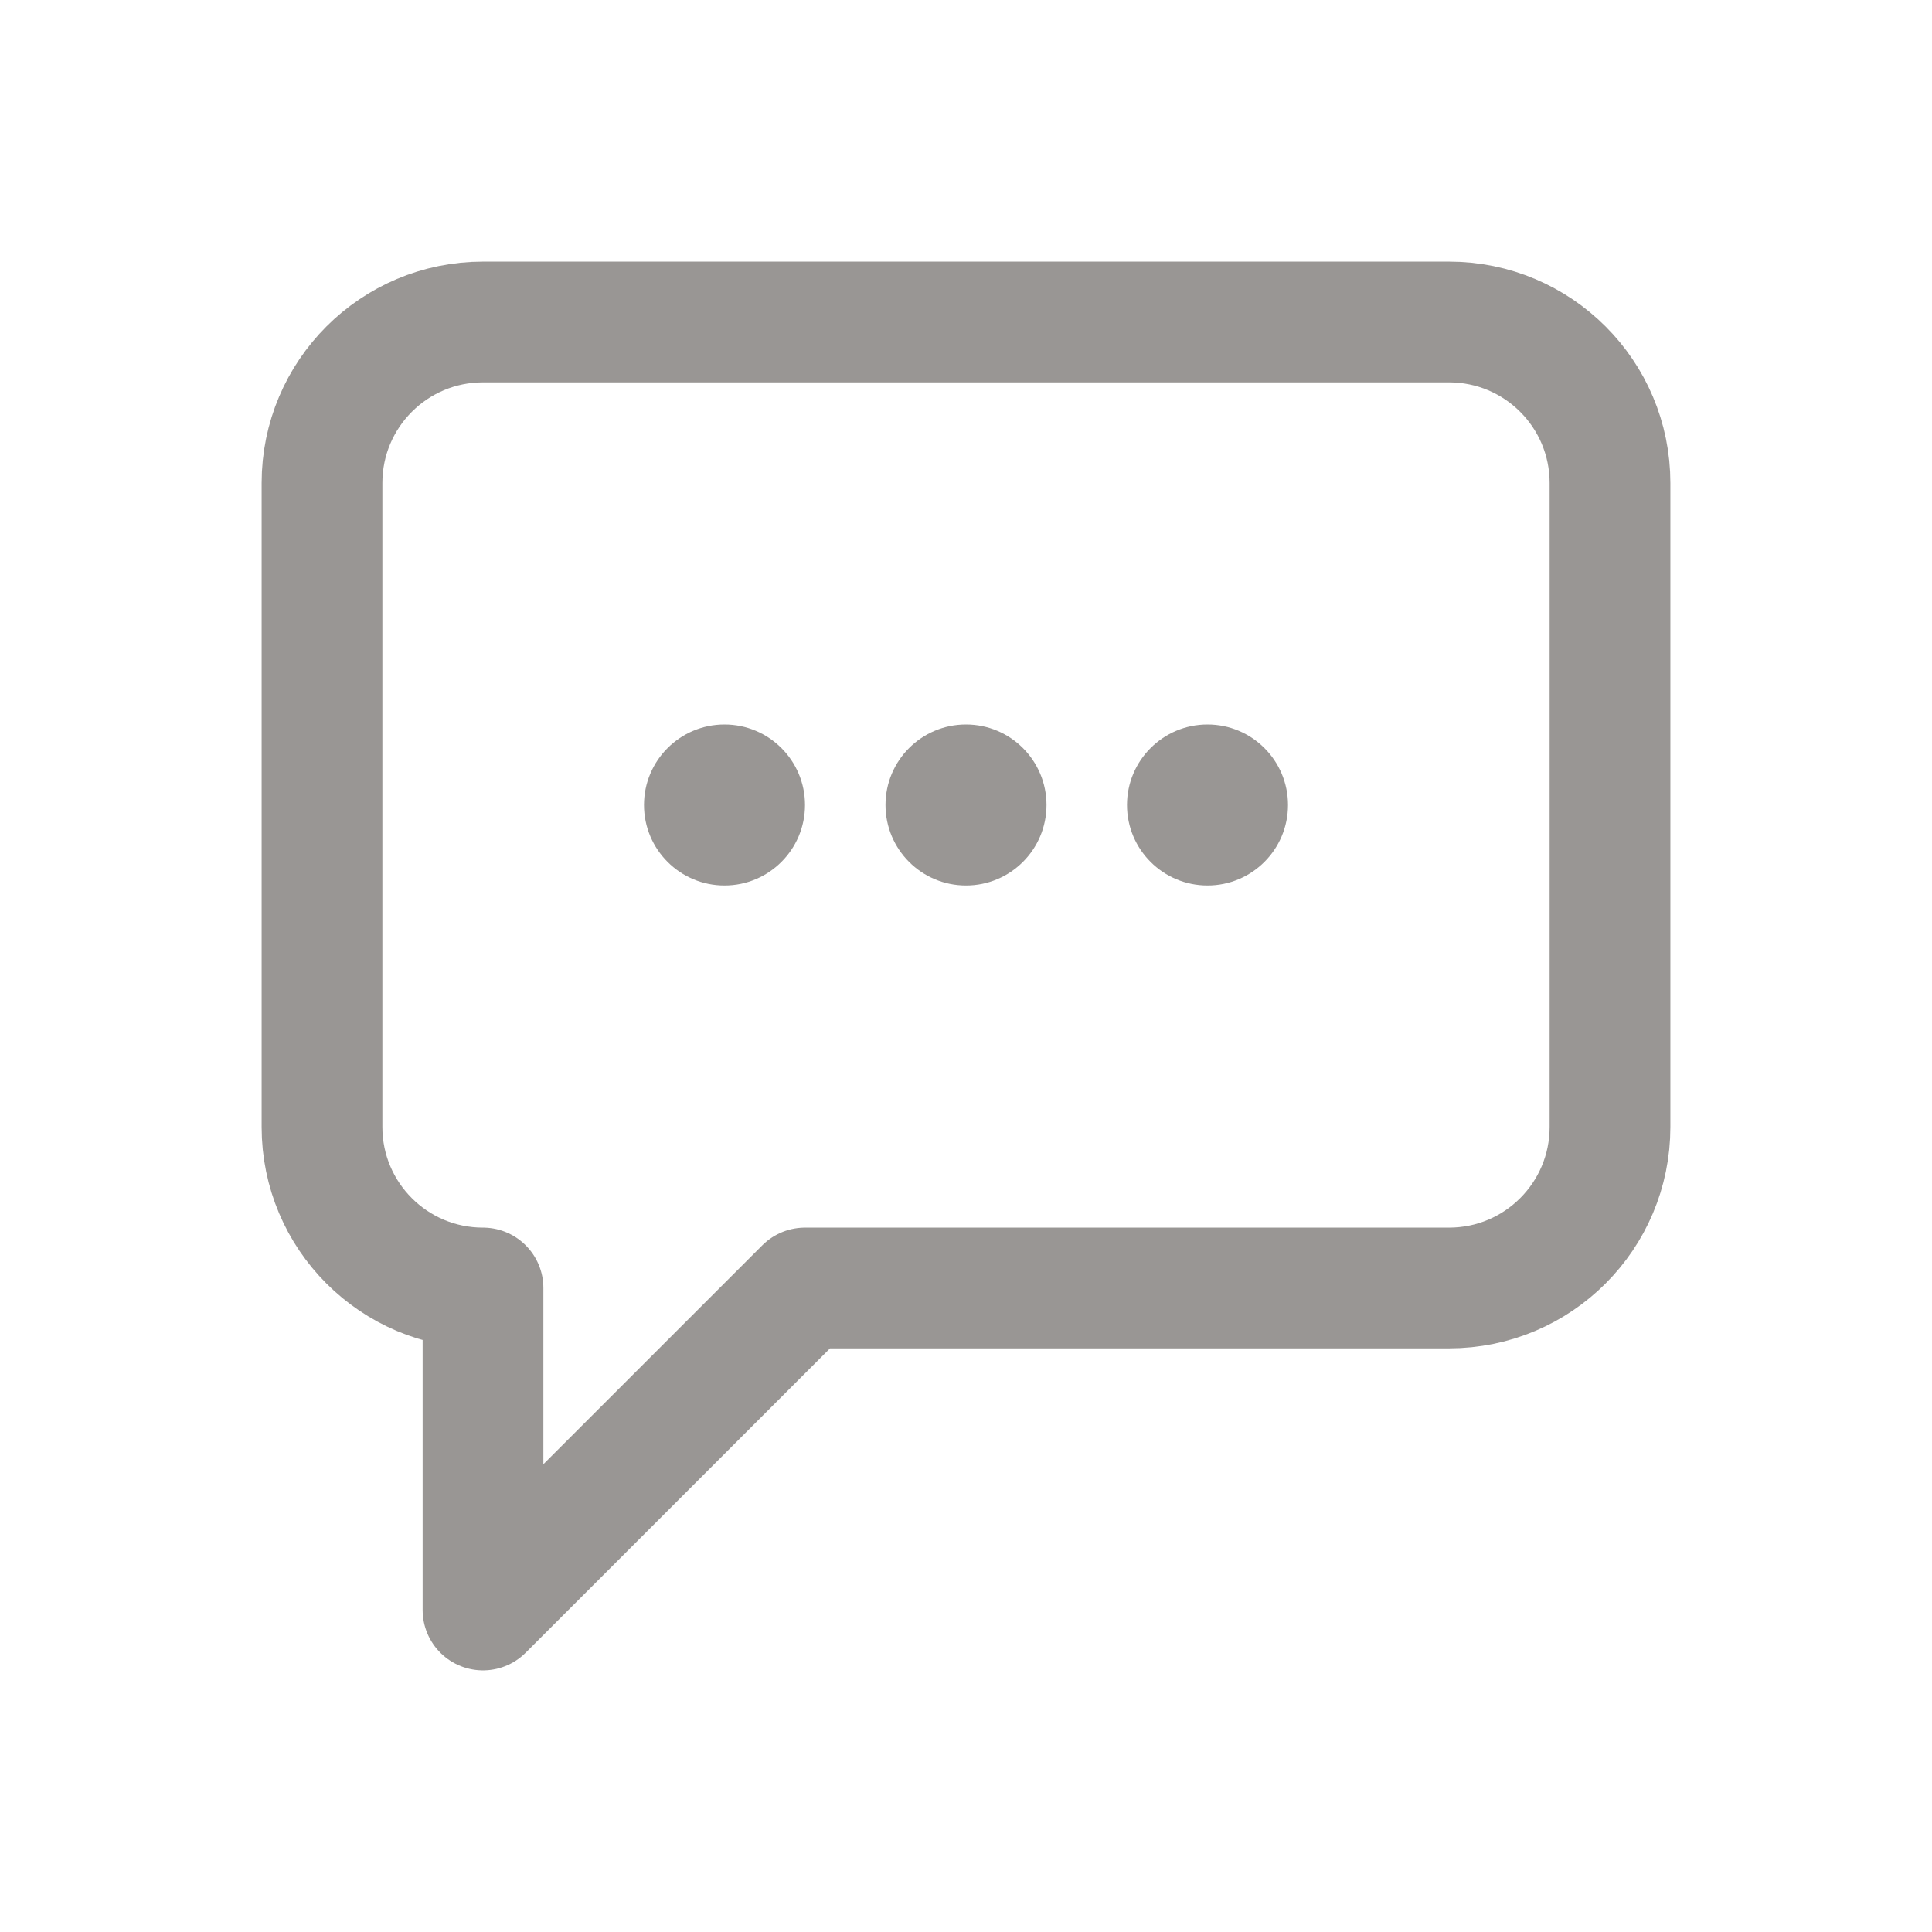
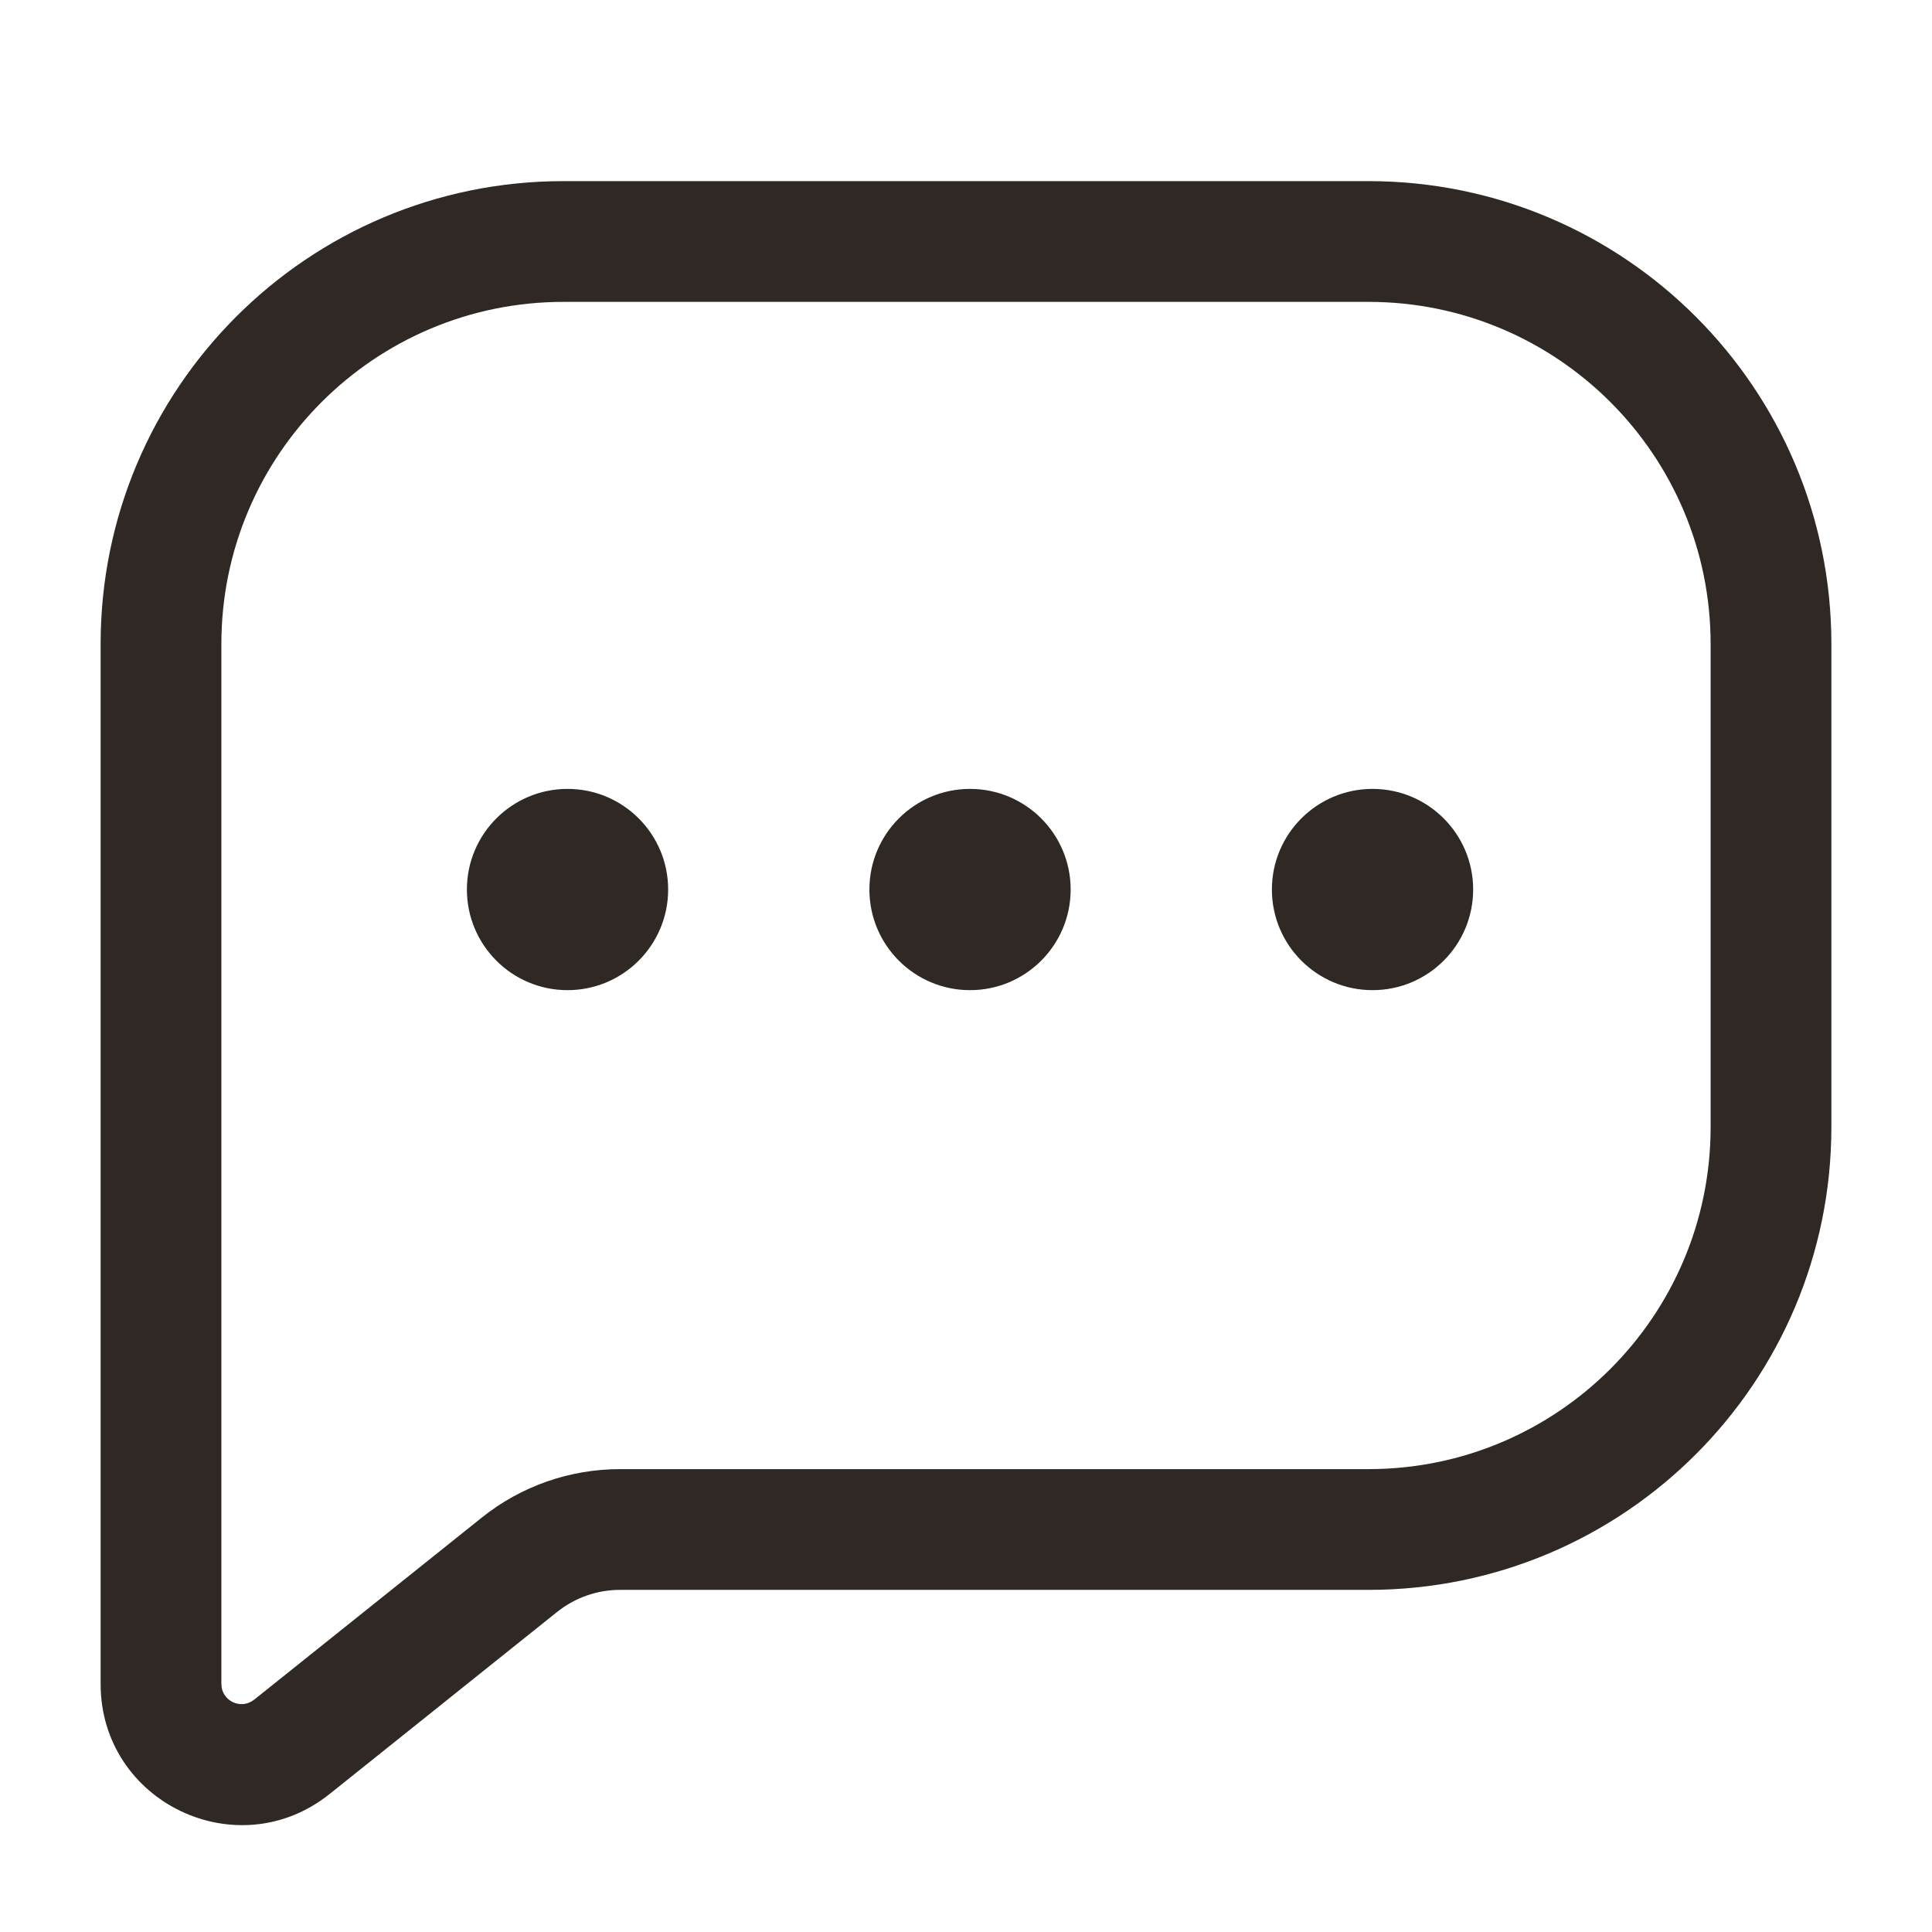
<svg xmlns="http://www.w3.org/2000/svg" width="24" height="24" viewBox="0 0 24 24" fill="none">
-   <path d="M4 6C4 4.895 4.895 4 6 4H18C19.105 4 20 4.895 20 6V14C20 15.105 19.105 16 18 16H10L6 20V16C4.895 16 4 15.105 4 14V6Z" stroke="#999694" stroke-width="1.5" stroke-linecap="round" stroke-linejoin="round" />
-   <circle cx="9" cy="10" r="1" fill="#999694" />
-   <circle cx="12" cy="10" r="1" fill="#999694" />
-   <circle cx="15" cy="10" r="1" fill="#999694" />
+   <path d="M3.625 21.7L4.094 22.286L4.094 22.286L3.625 21.7ZM6.452 19.438L6.921 20.024L6.452 19.438ZM17 3V3.75C19.347 3.75 21.25 5.653 21.25 8H22H22.75C22.75 4.824 20.176 2.25 17 2.25V3ZM22 8H21.25V14H22H22.75V8H22ZM22 14H21.25C21.25 16.347 19.347 18.25 17 18.25V19V19.75C20.176 19.75 22.75 17.176 22.75 14H22ZM17 19V18.25H7.702V19V19.75H17V19ZM6.452 19.438L5.984 18.853L3.156 21.115L3.625 21.7L4.094 22.286L6.921 20.024L6.452 19.438ZM3.625 21.7L3.156 21.114C2.993 21.245 2.75 21.129 2.75 20.919H2H1.25C1.25 22.386 2.947 23.203 4.094 22.286L3.625 21.7ZM2 20.919H2.75V8H2H1.25V20.919H2ZM2 8H2.75C2.75 5.653 4.653 3.75 7 3.75V3V2.25C3.824 2.25 1.25 4.824 1.25 8H2ZM7 3V3.75H17V3V2.25H7V3ZM7.702 19V18.25C7.077 18.25 6.471 18.462 5.984 18.853L6.452 19.438L6.921 20.024C7.142 19.847 7.418 19.75 7.702 19.75V19Z" fill="#2F2824" />
+   <circle cx="7.05" cy="11.05" r="1.25" fill="#2F2824" />
+   <circle cx="12.05" cy="11.05" r="1.25" fill="#2F2824" />
+   <circle cx="17.05" cy="11.05" r="1.25" fill="#2F2824" />
</svg>
